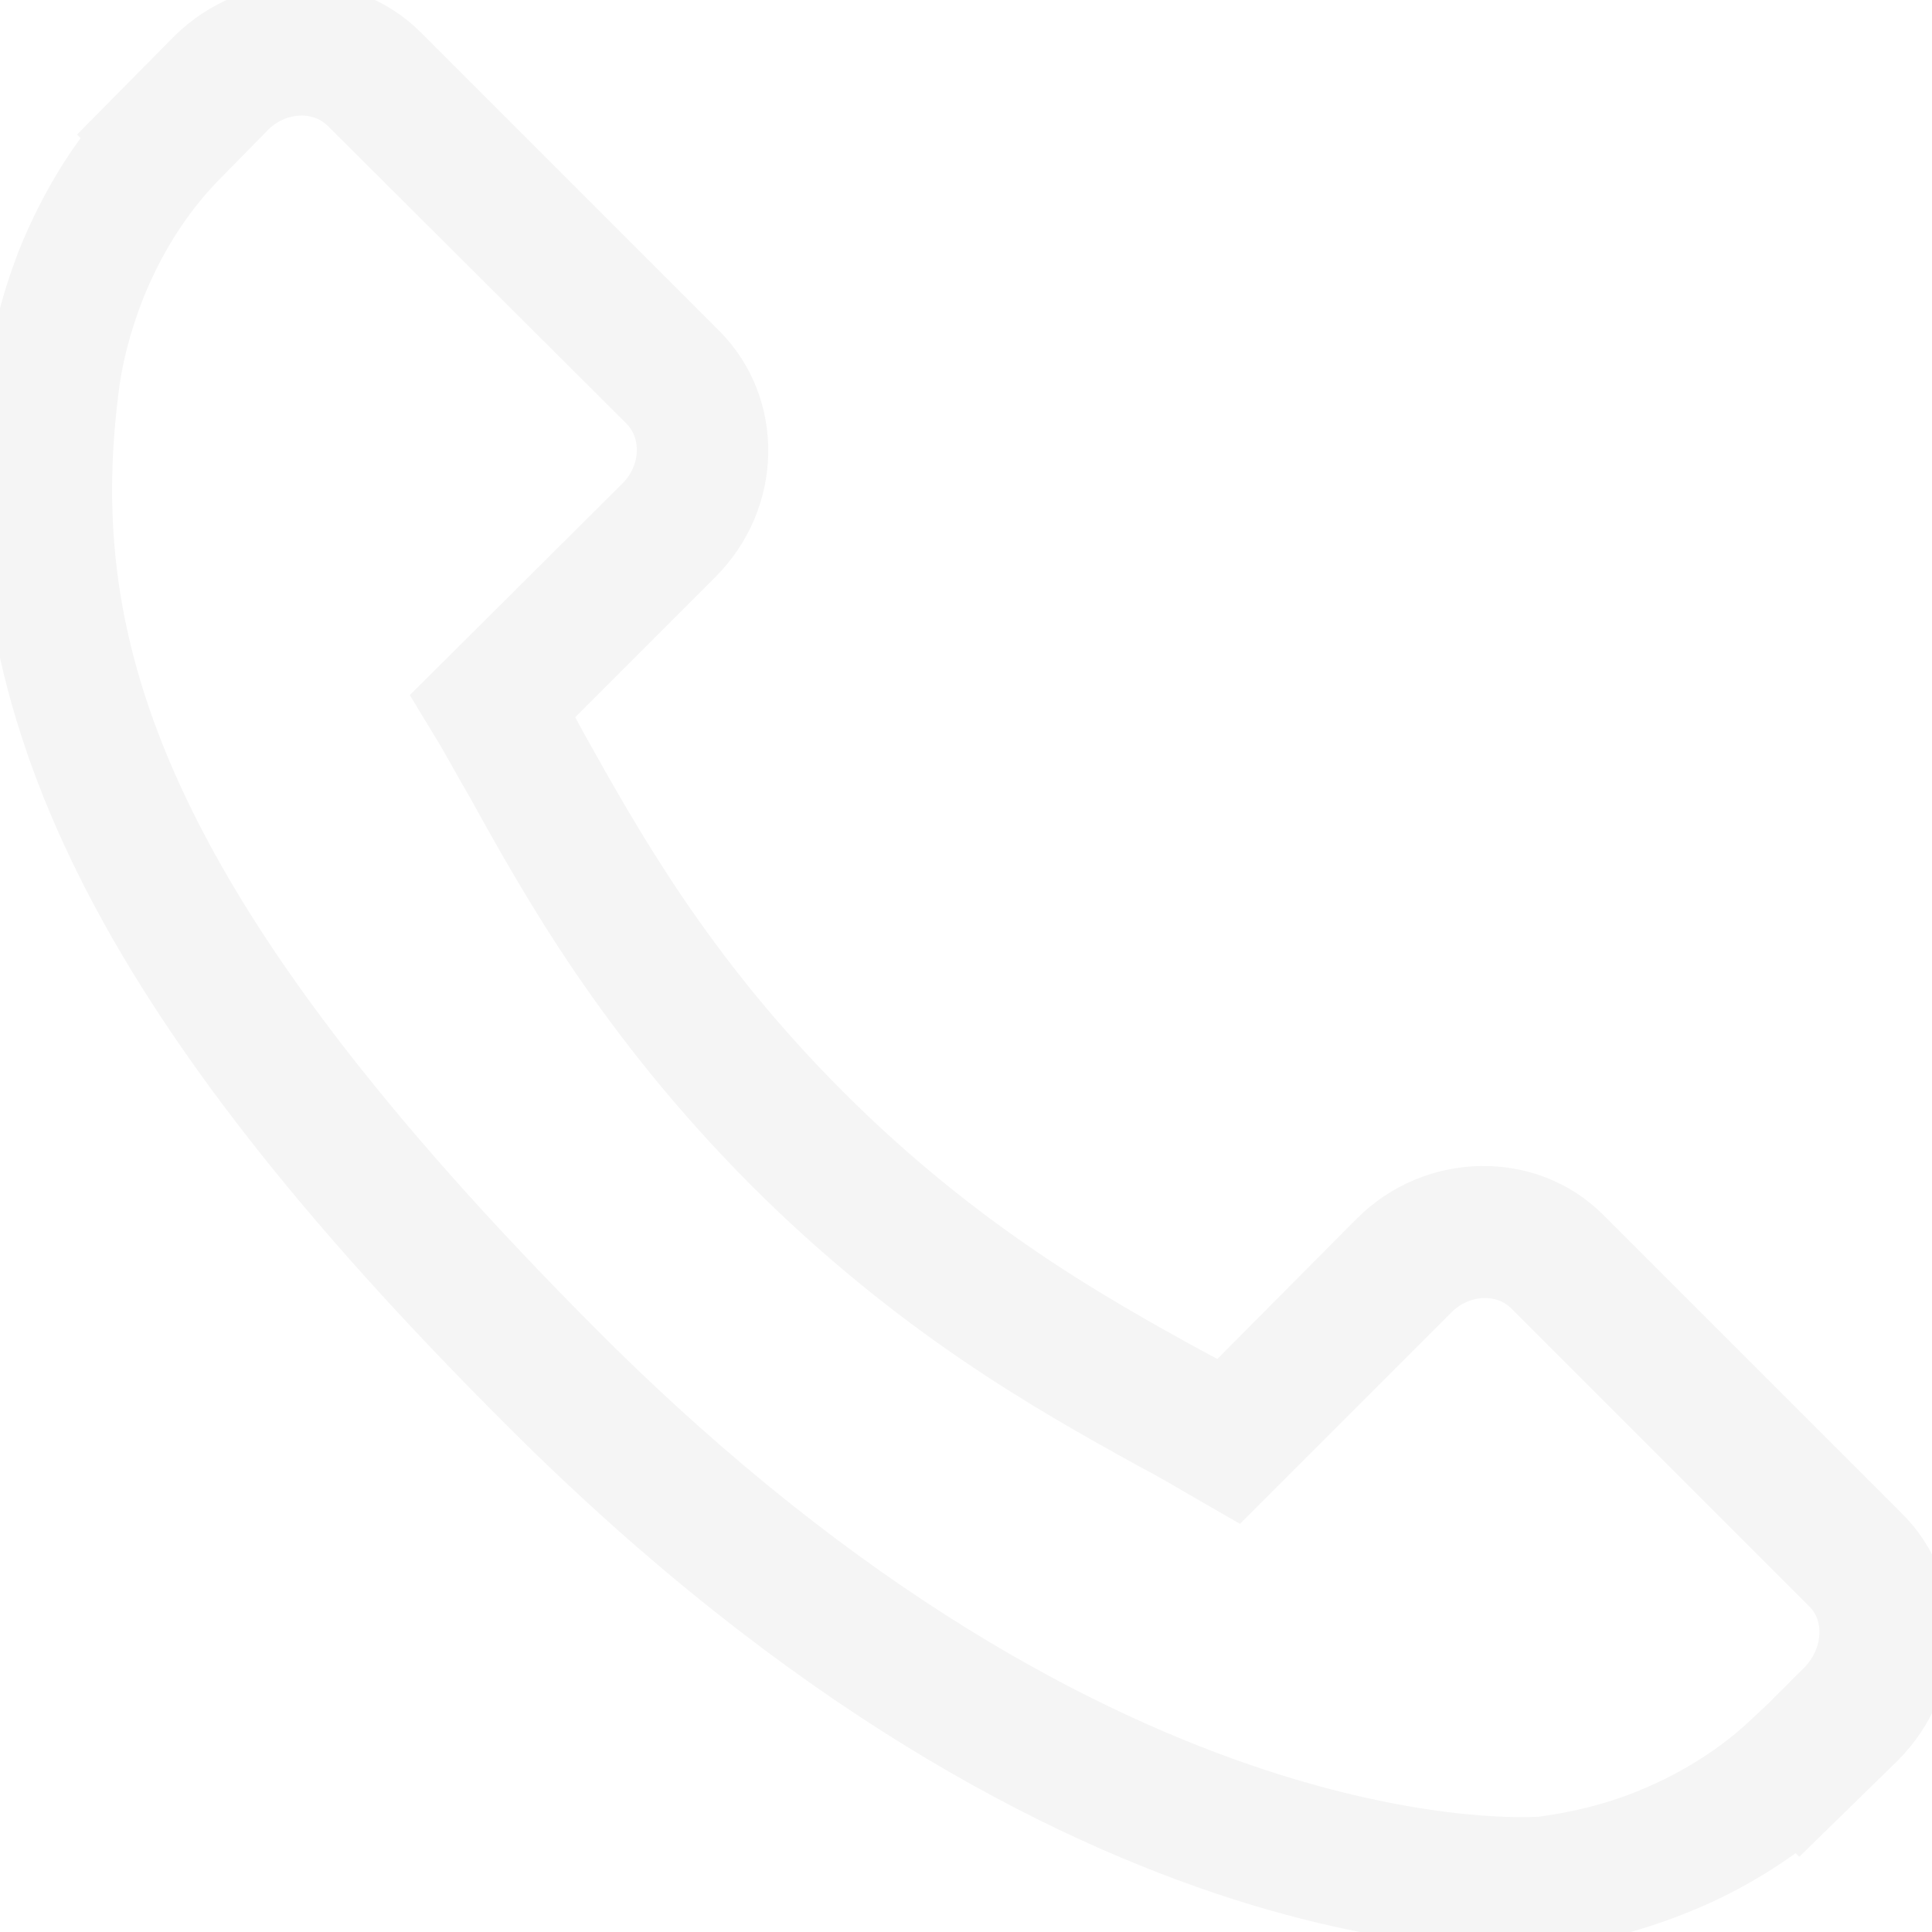
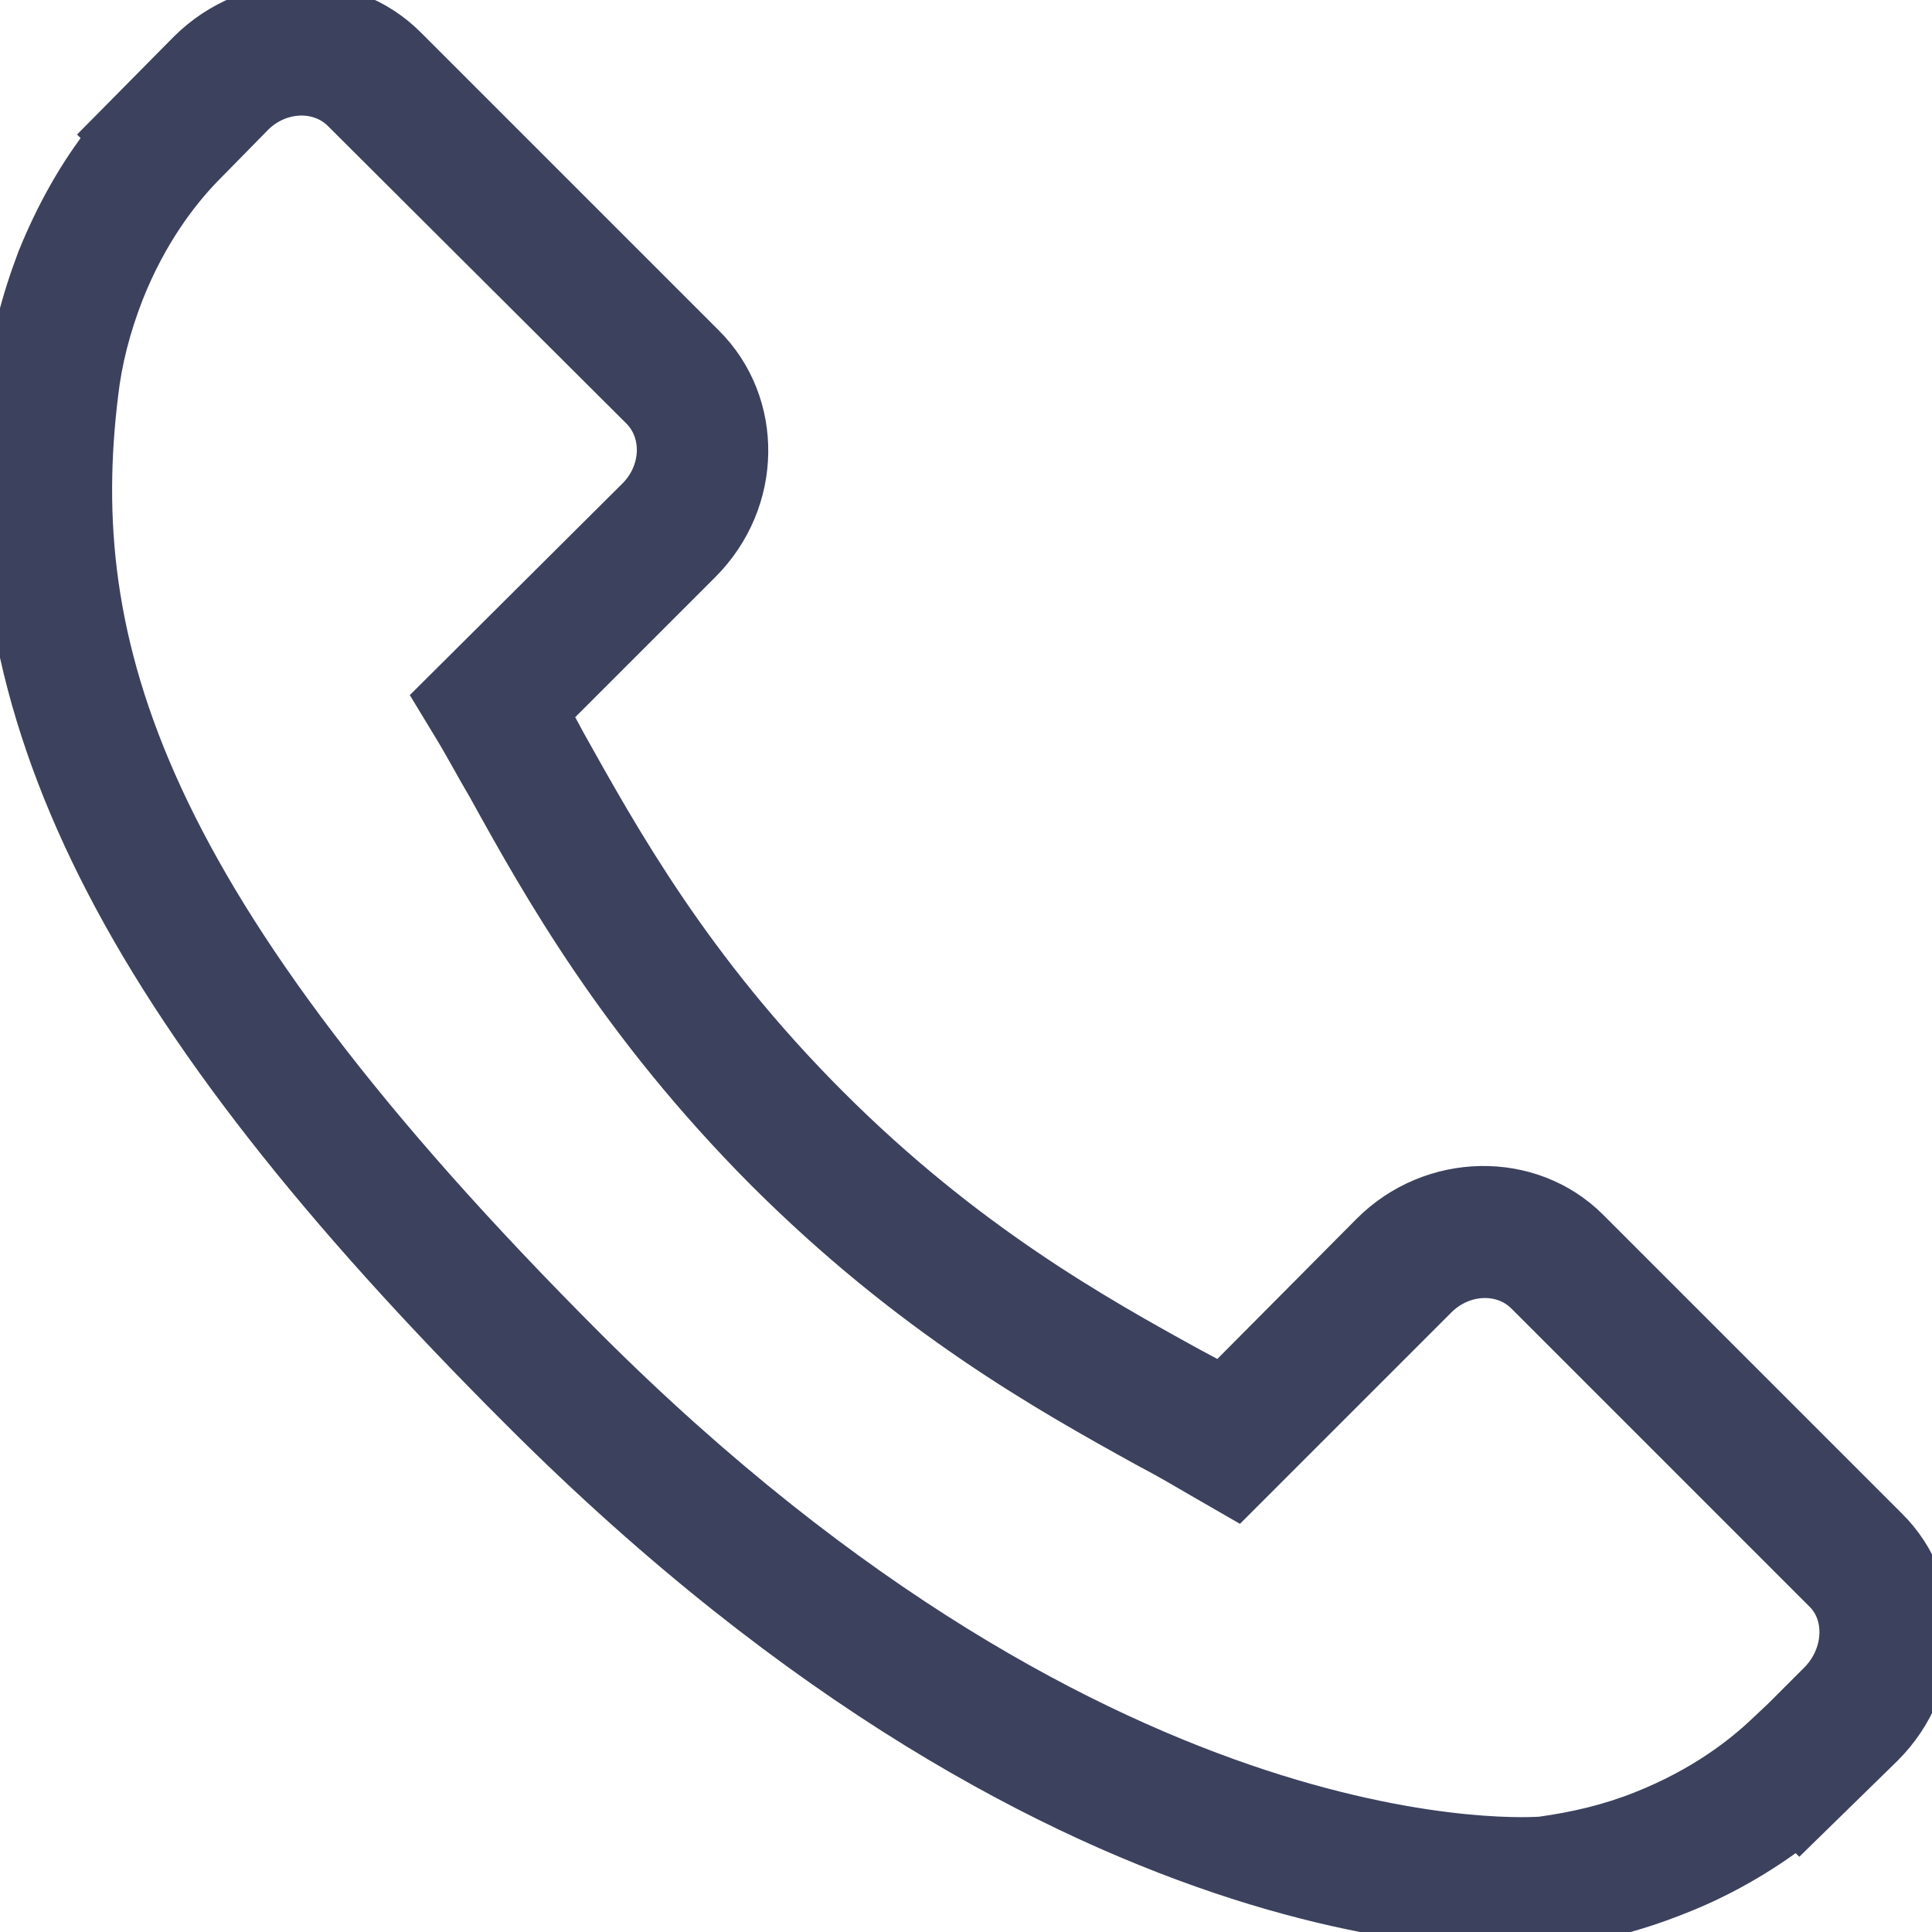
<svg xmlns="http://www.w3.org/2000/svg" version="1.1" id="Capa_1" x="0px" y="0px" viewBox="0 0 202.6 202.6" style="enable-background:new 0 0 202.6 202.6;" xml:space="preserve">
  <style type="text/css">
- 	.st0{fill:#F5F5F5;stroke:#F5F5F5;stroke-width:4;stroke-miterlimit:10;}
+ 	.st0{fill:#3C415E;stroke:#3C415E;stroke-width:4;stroke-miterlimit:10;}
</style>
  <g>
    <g>
      <path class="st0" d="M198,160.1l-31.3-31.3c-6.2-6.2-16.6-6-23,0.4L128,145c-1-0.6-2-1.1-3.1-1.7c-10-5.5-23.6-13.1-37.9-27.4    c-14.4-14.4-21.9-28-27.5-38c-0.6-1.1-1.1-2.1-1.7-3l10.6-10.6l5.2-5.2c6.5-6.5,6.6-16.8,0.4-23L42.7,4.8c-6.2-6.2-16.5-6-23,0.4    l-8.8,8.9l0.2,0.2c-3,3.8-5.4,8.1-7.3,12.8c-1.7,4.5-2.8,8.7-3.2,13c-4.1,34.3,11.5,65.6,54,108c58.7,58.7,106,54.3,108.1,54.1    c4.4-0.5,8.7-1.6,13-3.3c4.7-1.8,9-4.3,12.8-7.2l0.2,0.2l8.9-8.7C204.1,176.7,204.3,166.3,198,160.1z M190.7,176.2l-3.9,3.9    l-1.6,1.5c-2.5,2.4-6.7,5.7-13,8.2c-3.5,1.4-7,2.2-10.6,2.7c-0.4,0-44.9,3.8-100-51.2C14.7,94.4,7.2,67.4,10.4,41.3    c0.4-3.5,1.3-7,2.7-10.6c2.5-6.3,5.8-10.5,8.2-13l5.4-5.5c2.6-2.6,6.7-2.8,9.1-0.4L67.1,43c2.4,2.4,2.2,6.5-0.4,9.1L45.5,73.2    l2,3.3c1.1,1.8,2.2,3.9,3.5,6.1c5.8,10.5,13.8,24.8,29.1,40.2c15.3,15.3,29.6,23.3,40.1,29.1c2.3,1.2,4.3,2.4,6.2,3.5l3.3,1.9    l21.1-21.1c2.6-2.6,6.7-2.8,9.1-0.4l31.3,31.3C193.5,169.4,193.3,173.5,190.7,176.2z" />
    </g>
  </g>
</svg>
